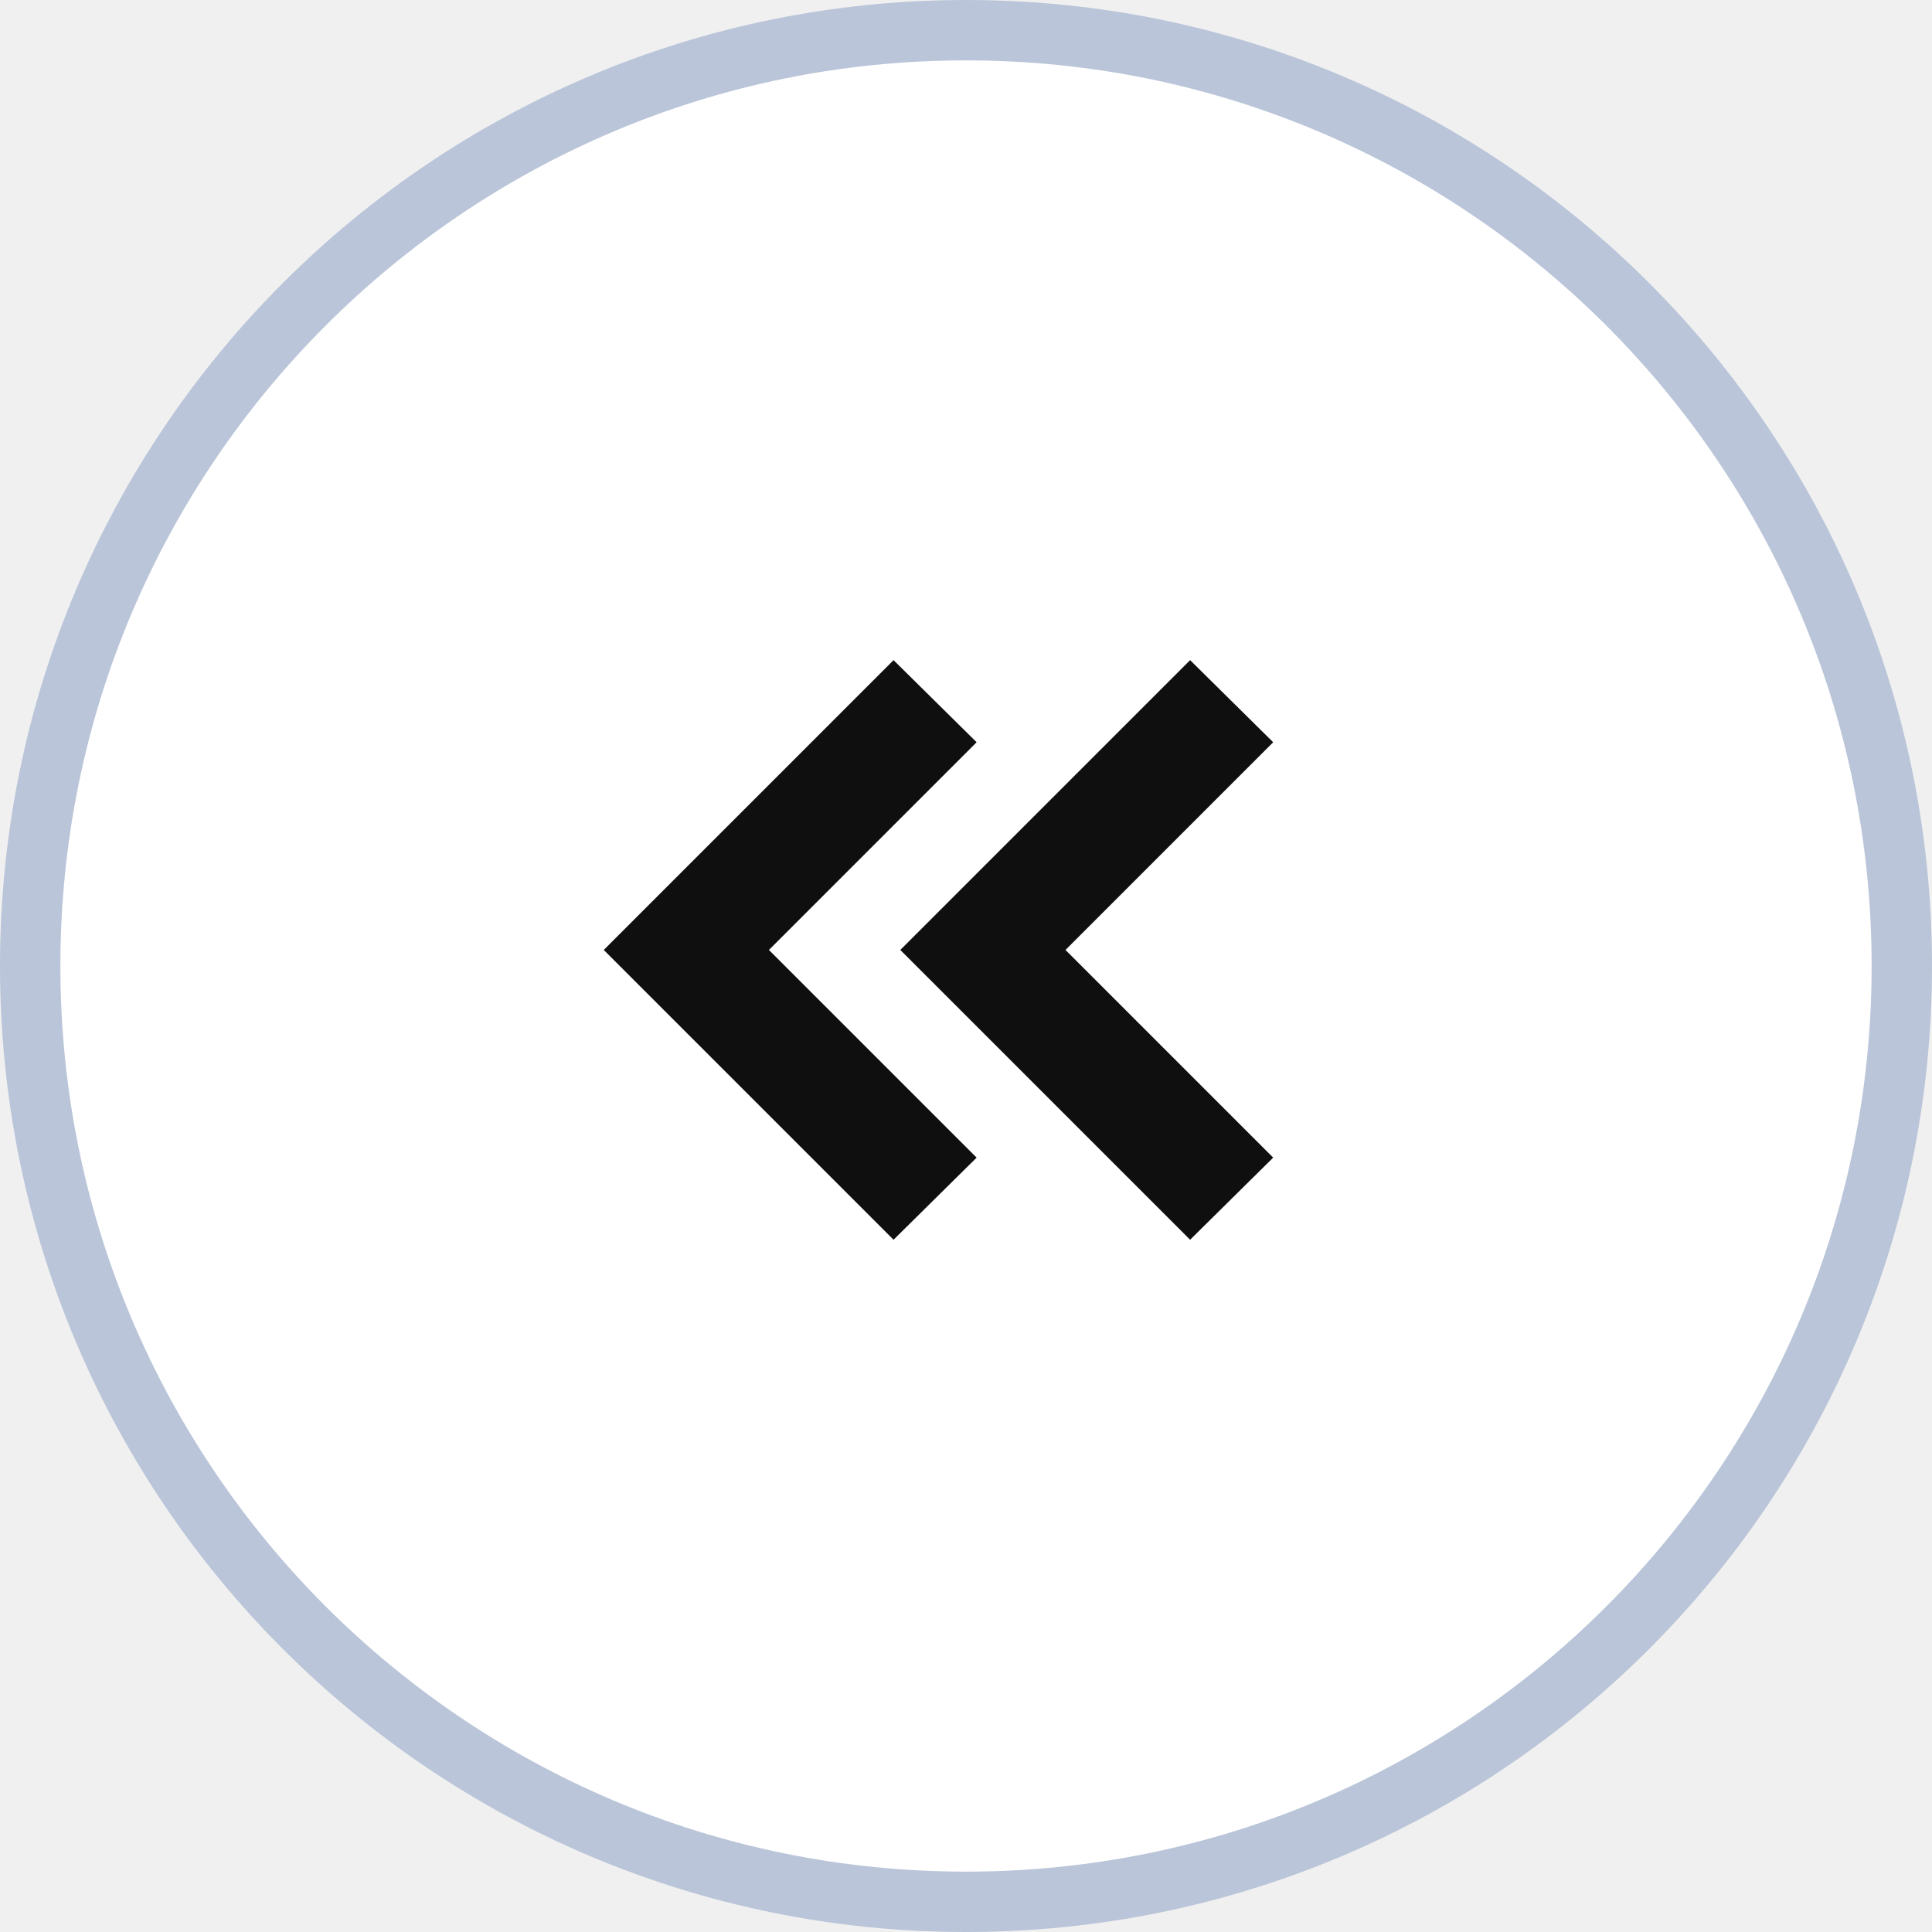
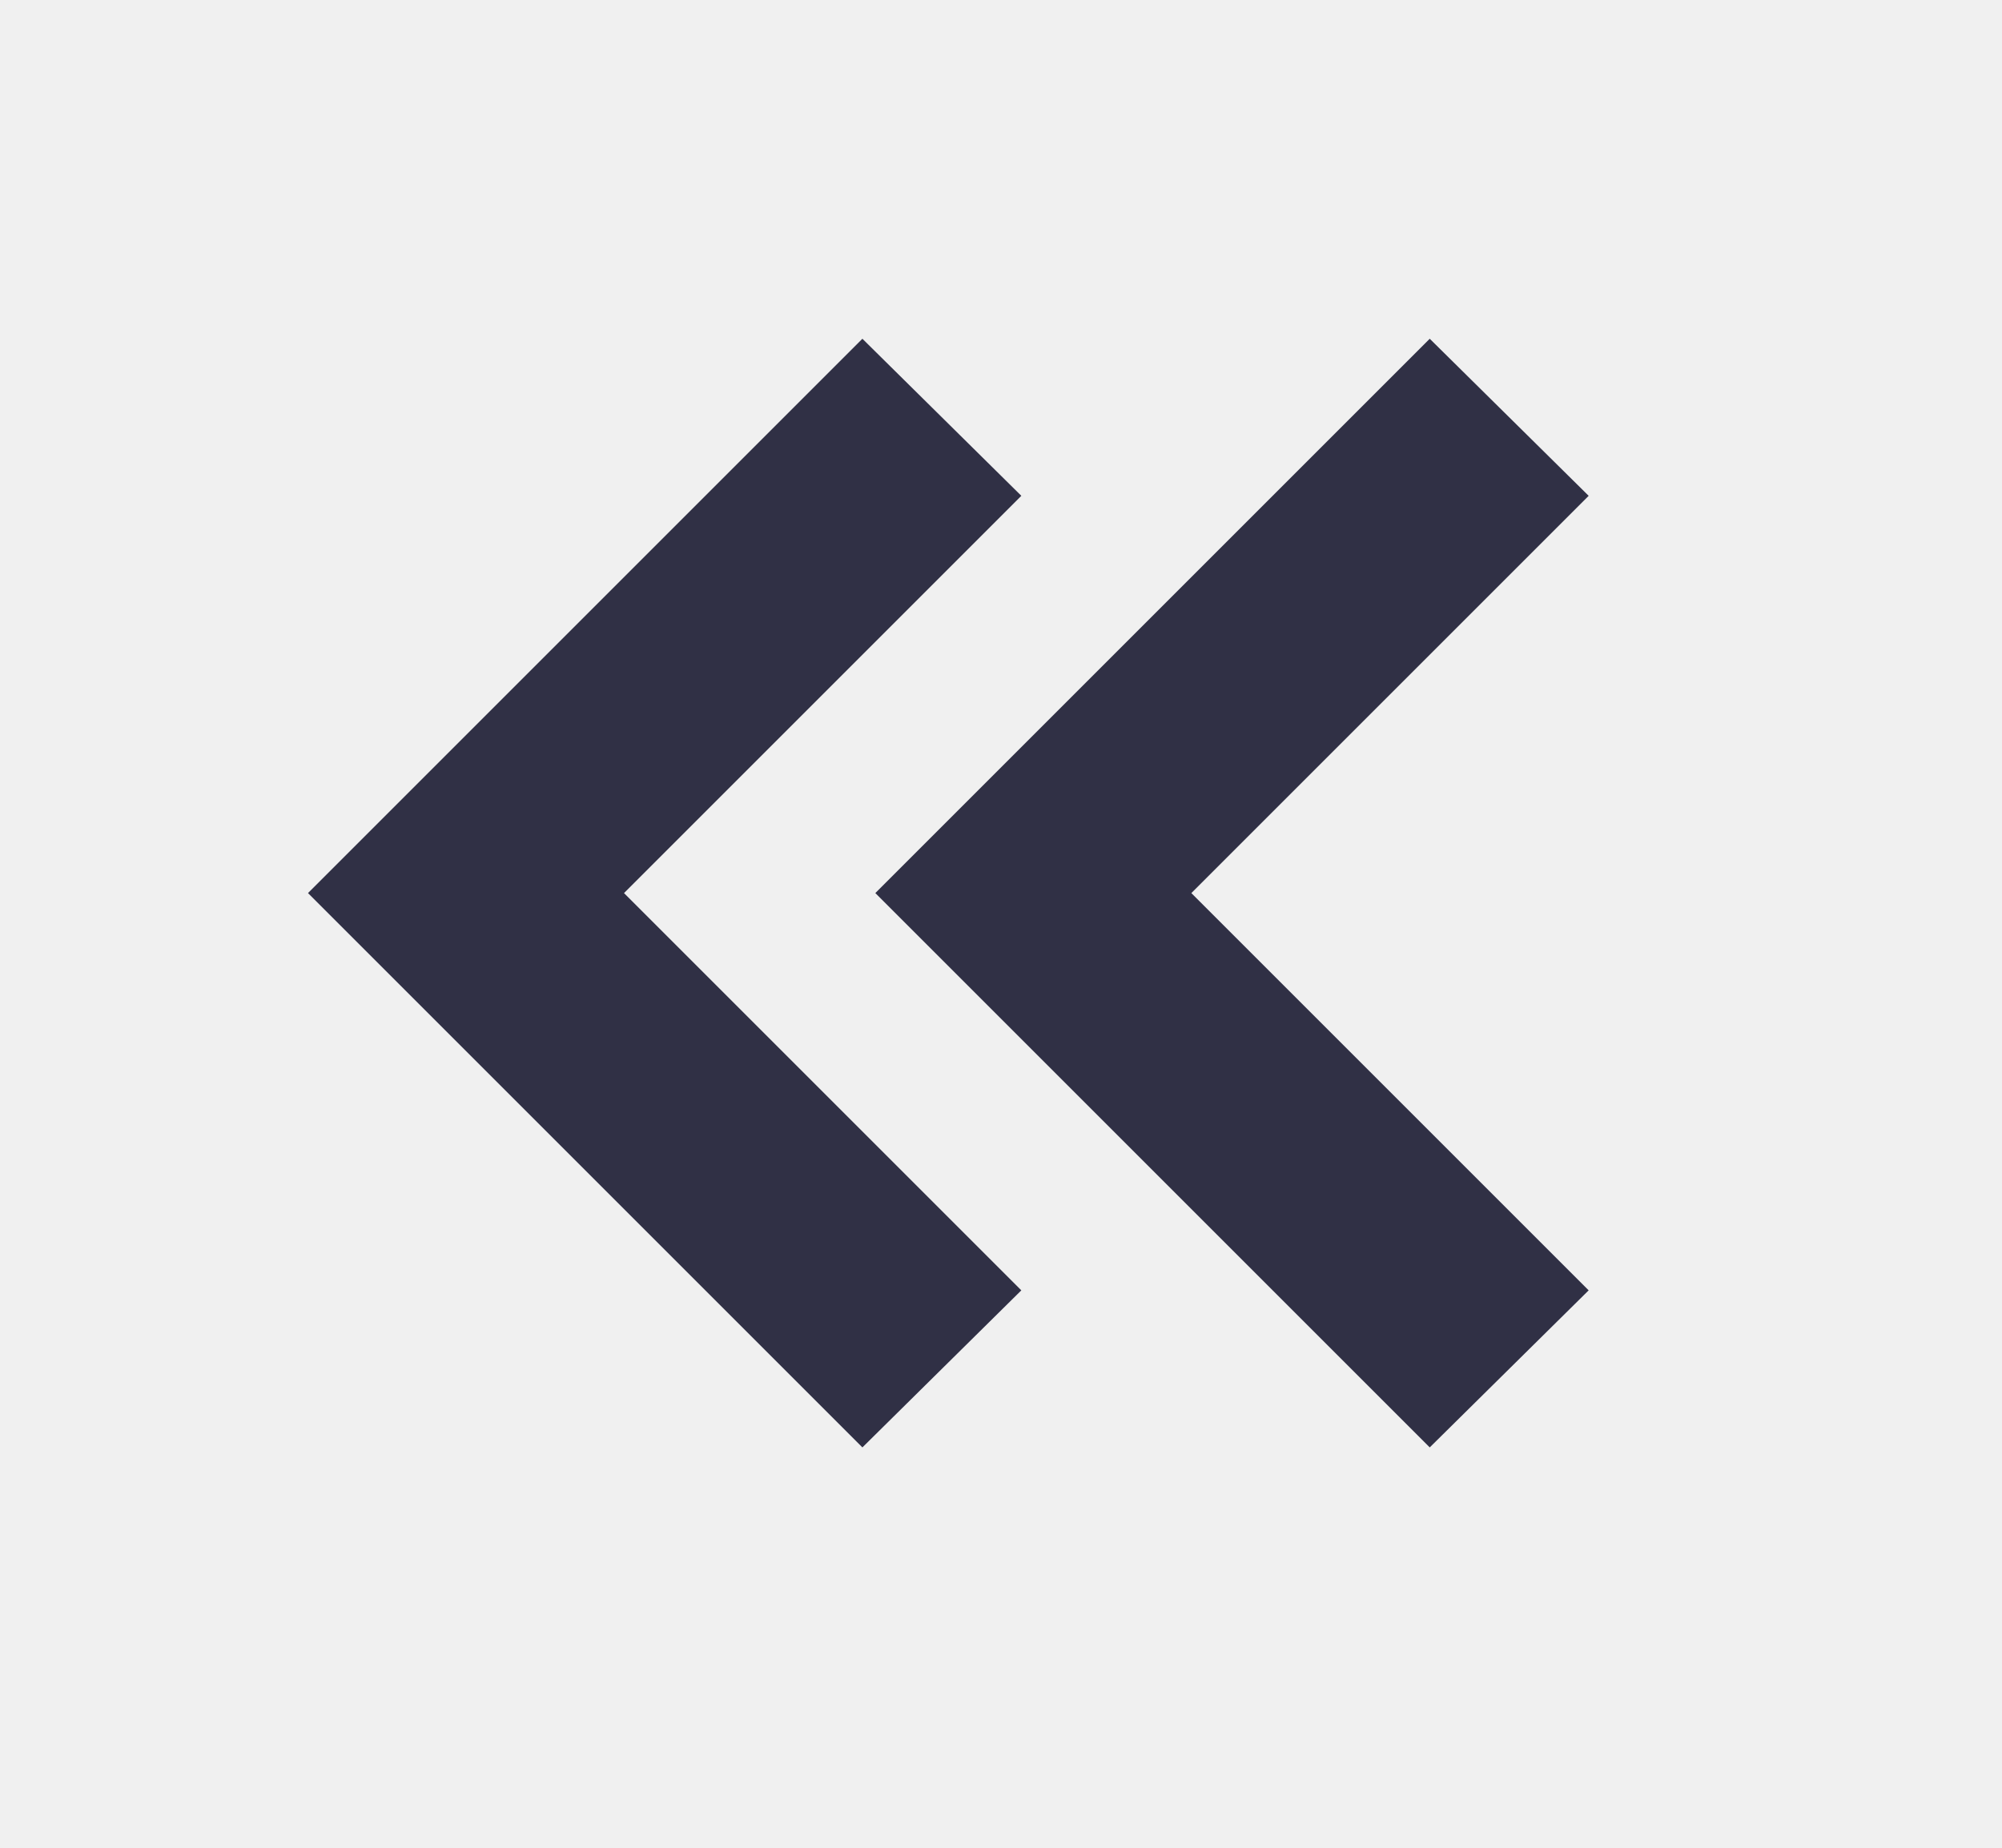
- <svg xmlns="http://www.w3.org/2000/svg" width="32" height="32" viewBox="0 0 32 32" fill="none">
-   <rect x="0.5" y="0.5" width="31" height="31" rx="15.5" fill="white" />
-   <rect x="0.5" y="0.5" width="31" height="31" rx="15.5" stroke="#BAC5D9" />
-   <path d="M19.712 10.934L14.912 15.734L19.712 20.534L21.088 19.174L17.648 15.734L21.088 12.294L19.712 10.934Z" fill="#0E0F0E" />
-   <path d="M14.8 10.934L10 15.734L14.8 20.534L16.176 19.174L12.736 15.734L16.176 12.294L14.8 10.934Z" fill="#0E0F0E" />
+ <svg xmlns="http://www.w3.org/2000/svg" width="13" height="12" viewBox="0 0 13 12" fill="none">
+   <g id="icon / icofont / directional / simple / first">
+     <path id="îªµ" d="M9.284 2.2L5.684 5.8L9.284 9.4L10.316 8.38L7.736 5.8L10.316 3.22L9.284 2.2Z" fill="#303045" />
+     <path id="îªµ_2" d="M5.6 2.2L2 5.8L5.6 9.4L6.632 8.38L4.052 5.8L6.632 3.22L5.6 2.2Z" fill="#303045" />
+   </g>
</svg>
